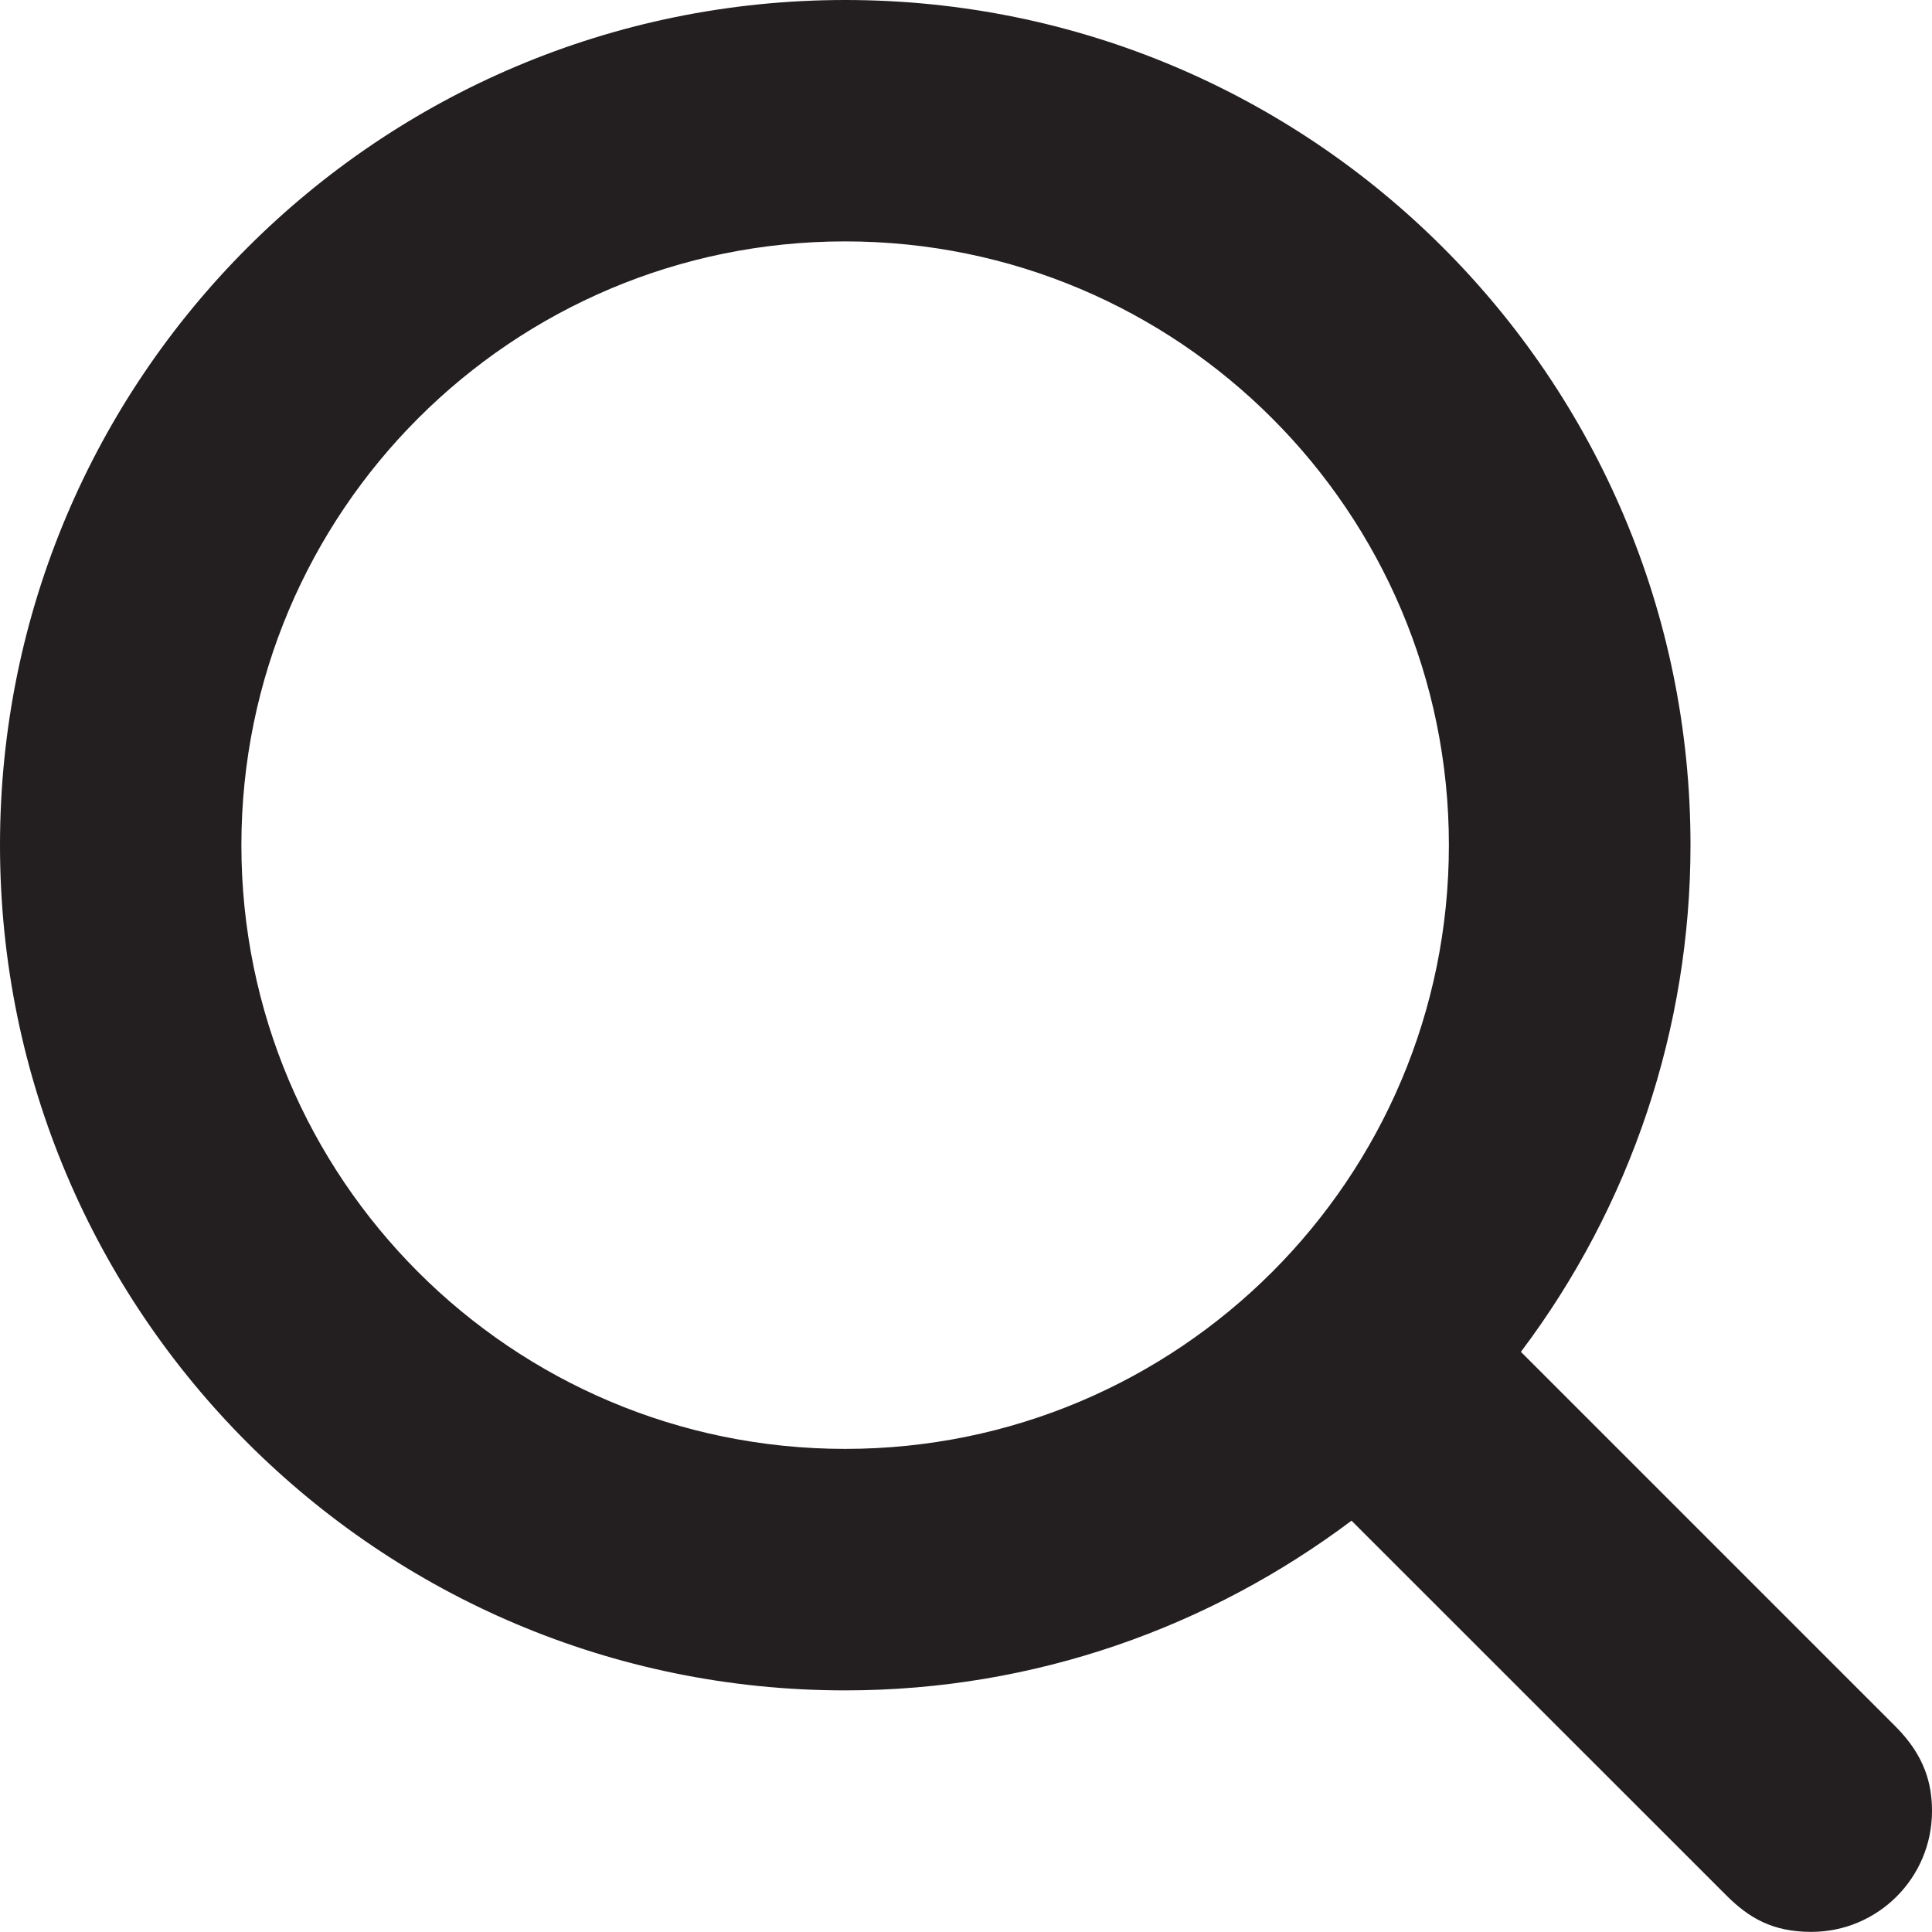
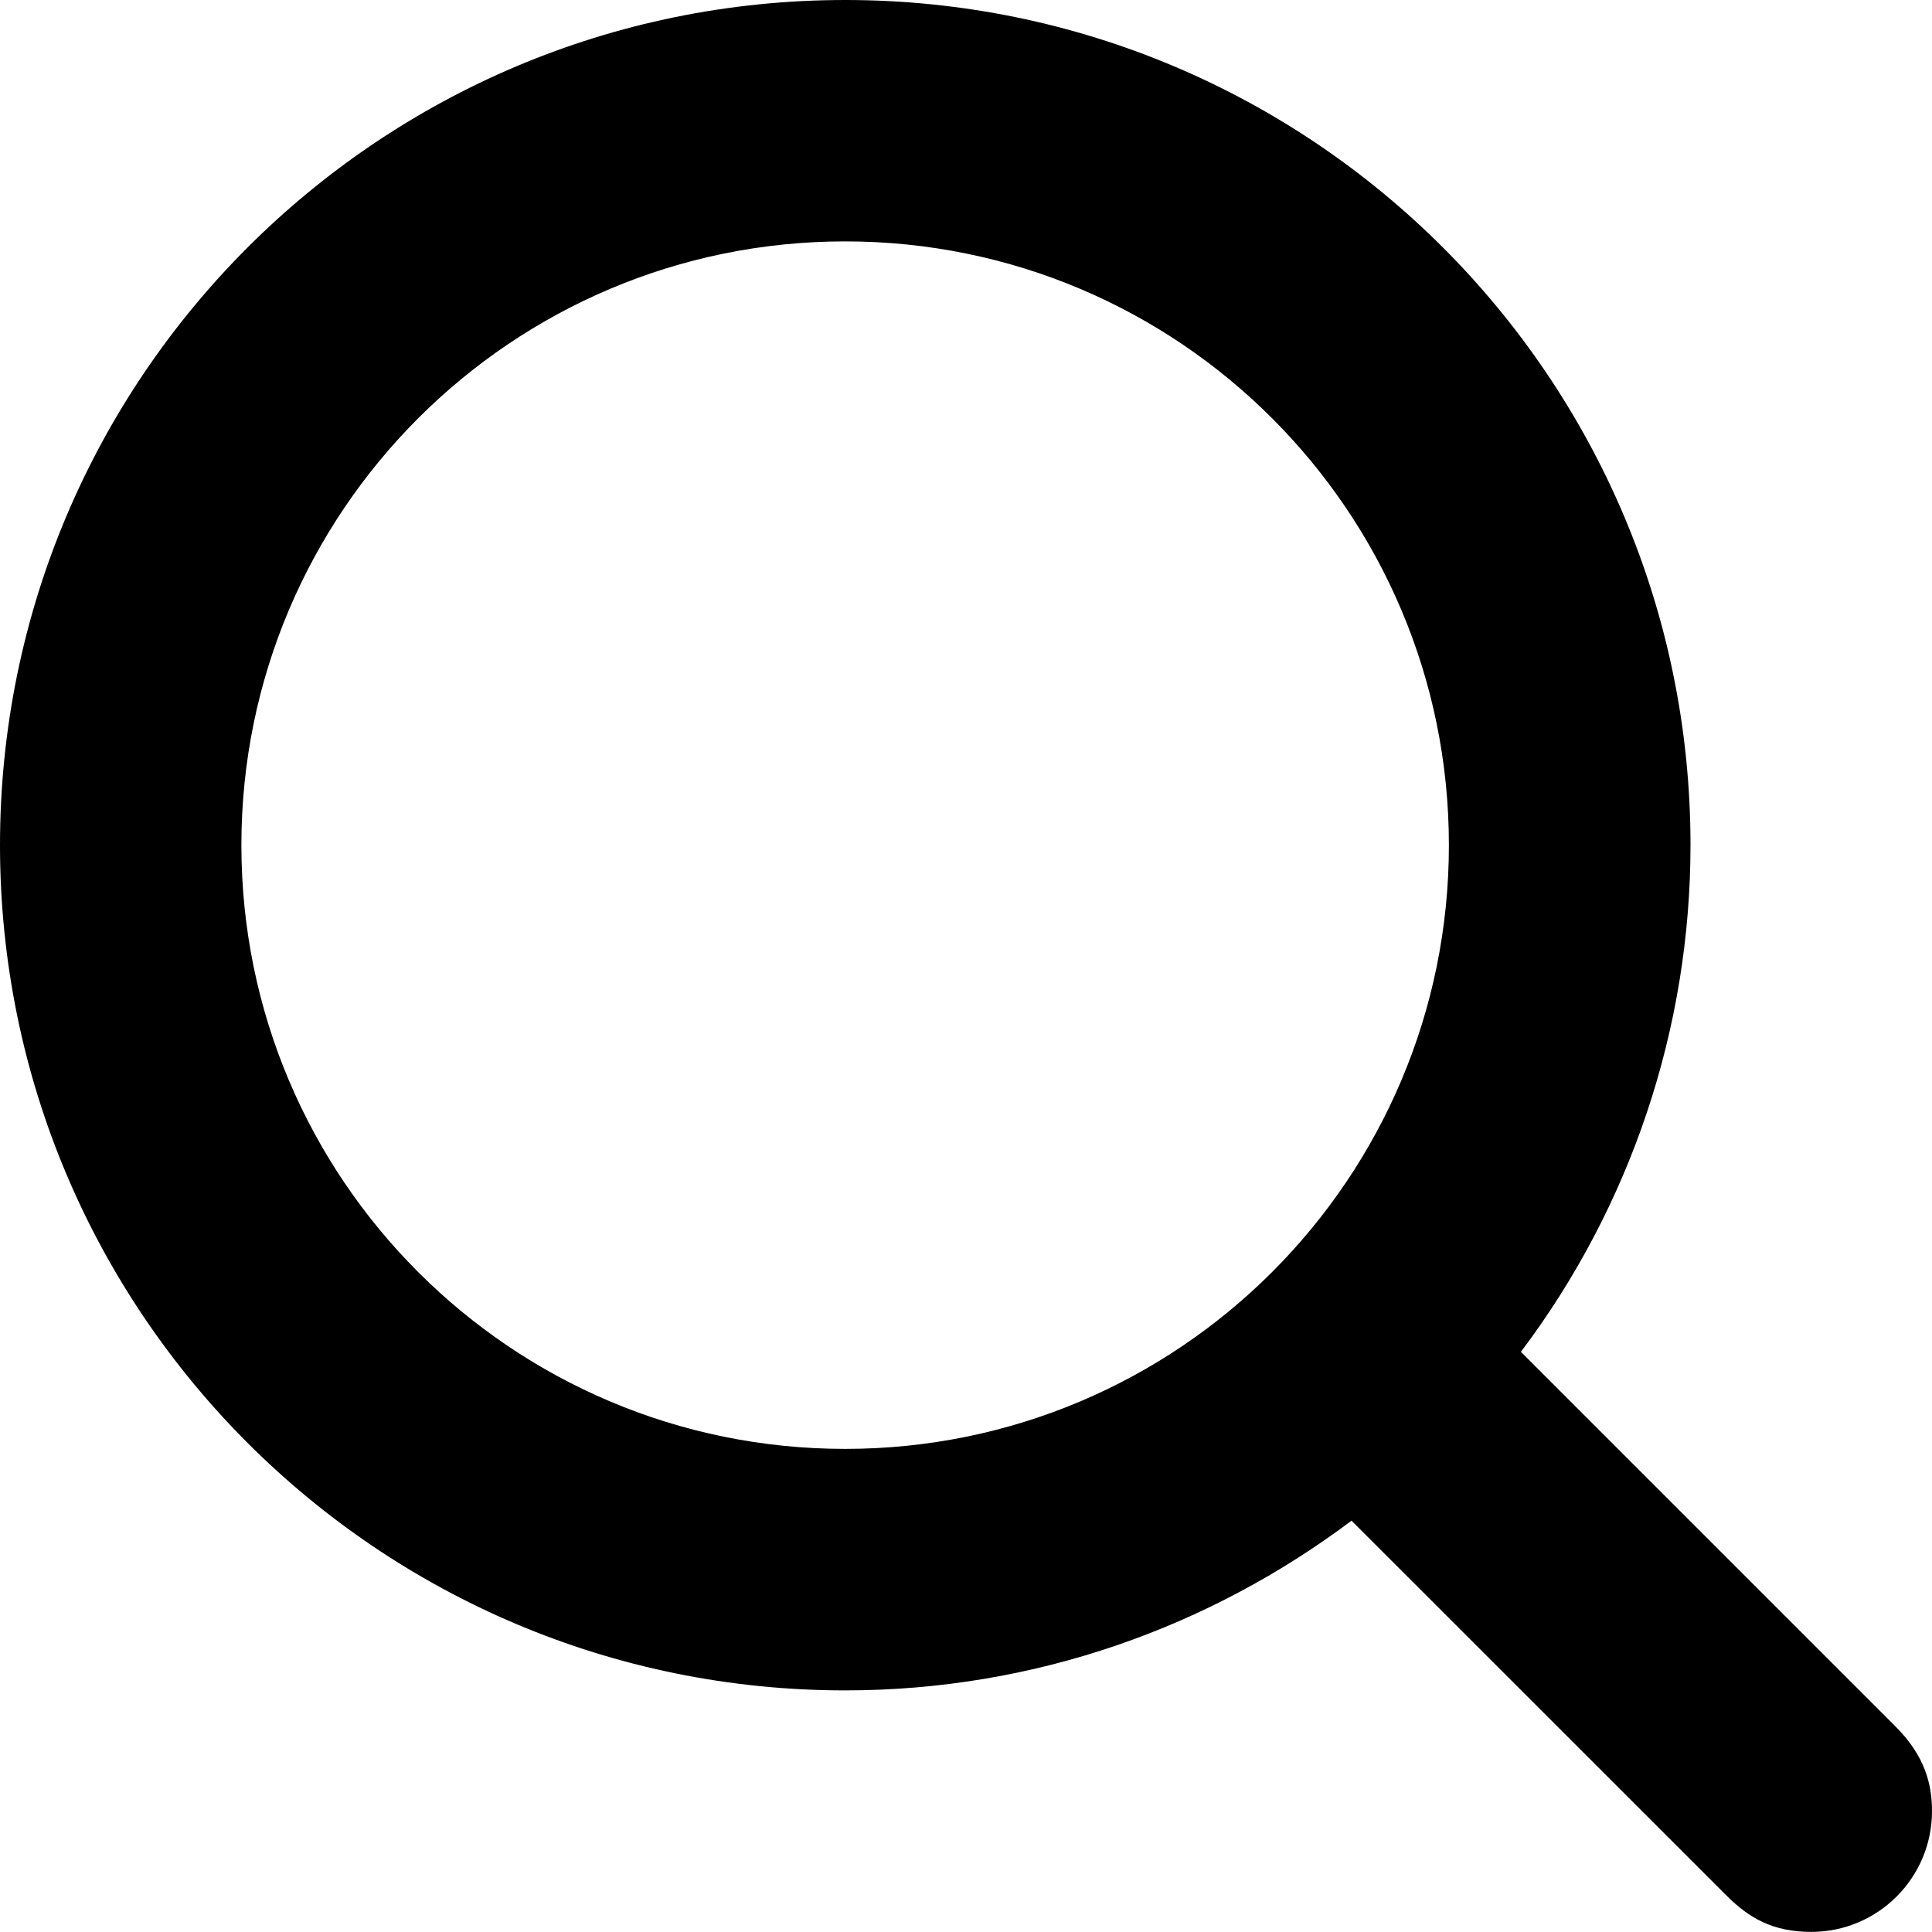
<svg xmlns="http://www.w3.org/2000/svg" width="17.6" height="17.6" viewBox="-0.8 -0.8 17.6 17.6">
-   <path fill="#231F20" d="M16.47 14.93l-3.415-3.415A7.67 7.67 0 0 0 14.6 6.899C14.6 2.646 11.153-.8 6.9-.8S-.8 2.646-.8 6.899s3.446 7.7 7.699 7.7c1.734 0 3.326-.58 4.613-1.546l3.417 3.416c.203.202.418.33.771.33a1.1 1.1 0 0 0 1.1-1.1c0-.24-.061-.499-.33-.769zM1.399 6.899a5.5 5.5 0 1 1 11 0c0 3.038-2.462 5.5-5.5 5.5s-5.5-2.461-5.5-5.5z" />
+   <path d="M16.47 14.93l-3.415-3.415A7.67 7.67 0 0 0 14.6 6.899C14.6 2.646 11.153-.8 6.9-.8S-.8 2.646-.8 6.899s3.446 7.7 7.699 7.7c1.734 0 3.326-.58 4.613-1.546l3.417 3.416c.203.202.418.33.771.33a1.1 1.1 0 0 0 1.1-1.1c0-.24-.061-.499-.33-.769zM1.399 6.899a5.5 5.5 0 1 1 11 0c0 3.038-2.462 5.5-5.5 5.5s-5.5-2.461-5.5-5.5z" />
</svg>
